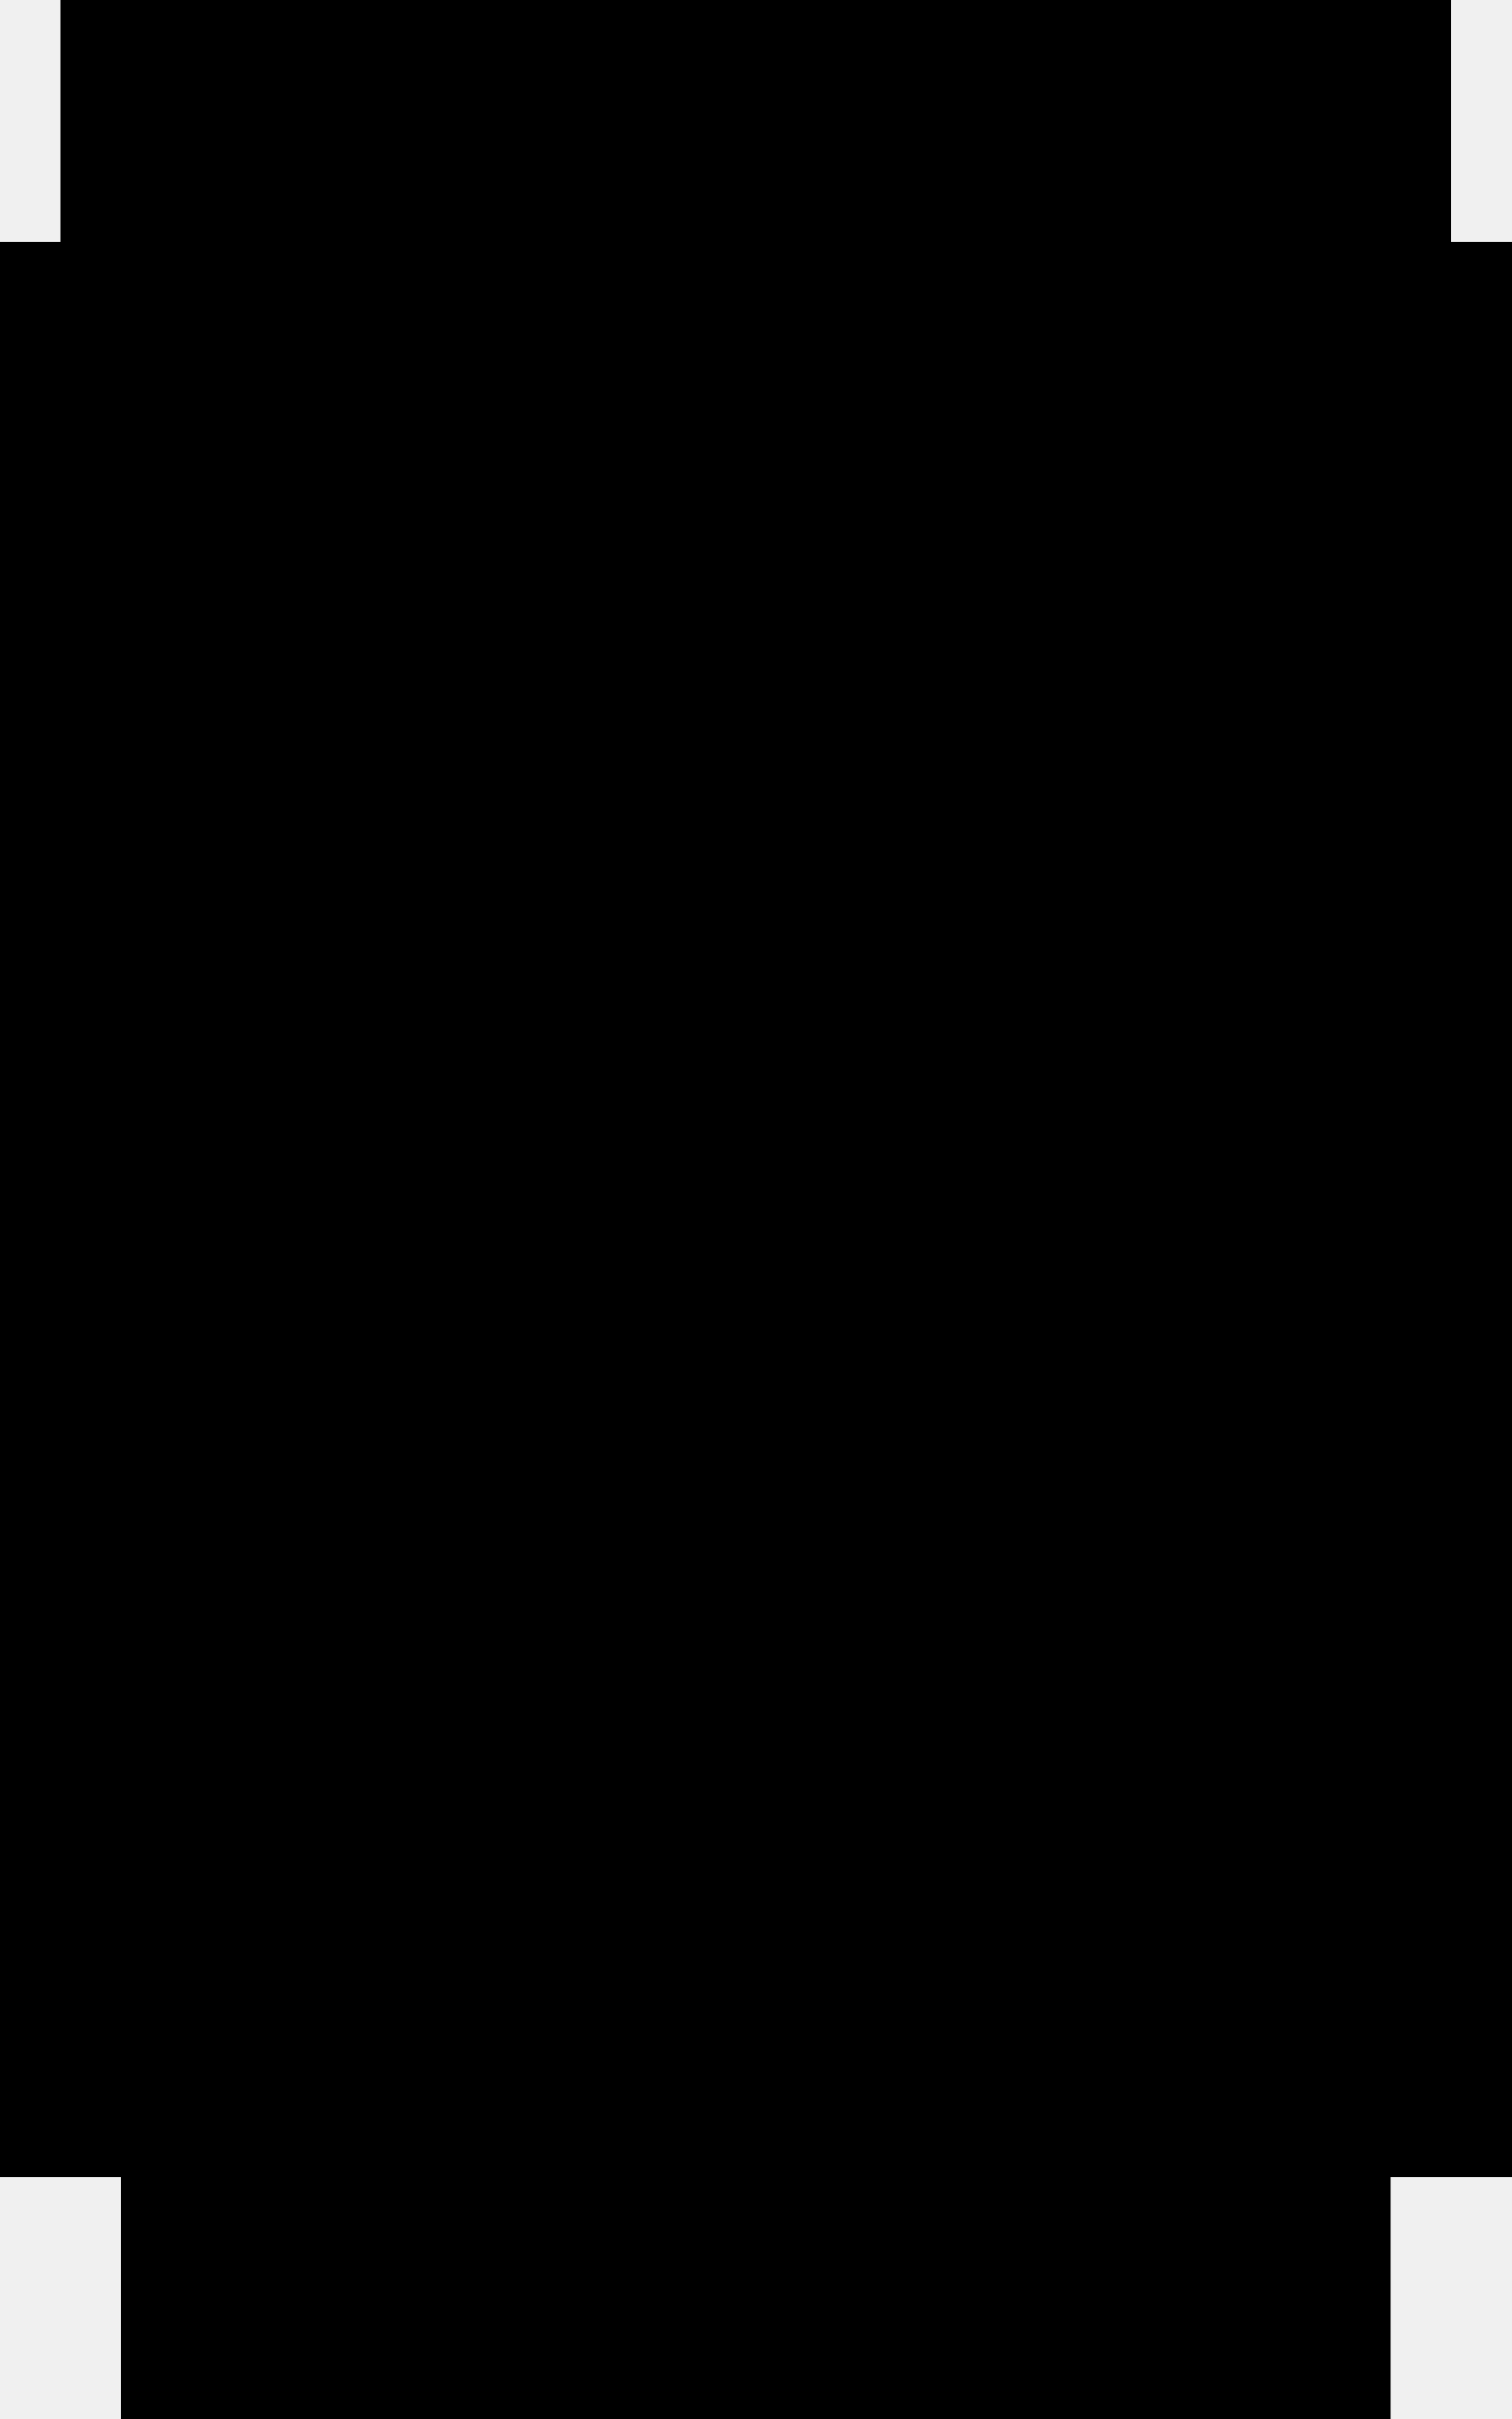
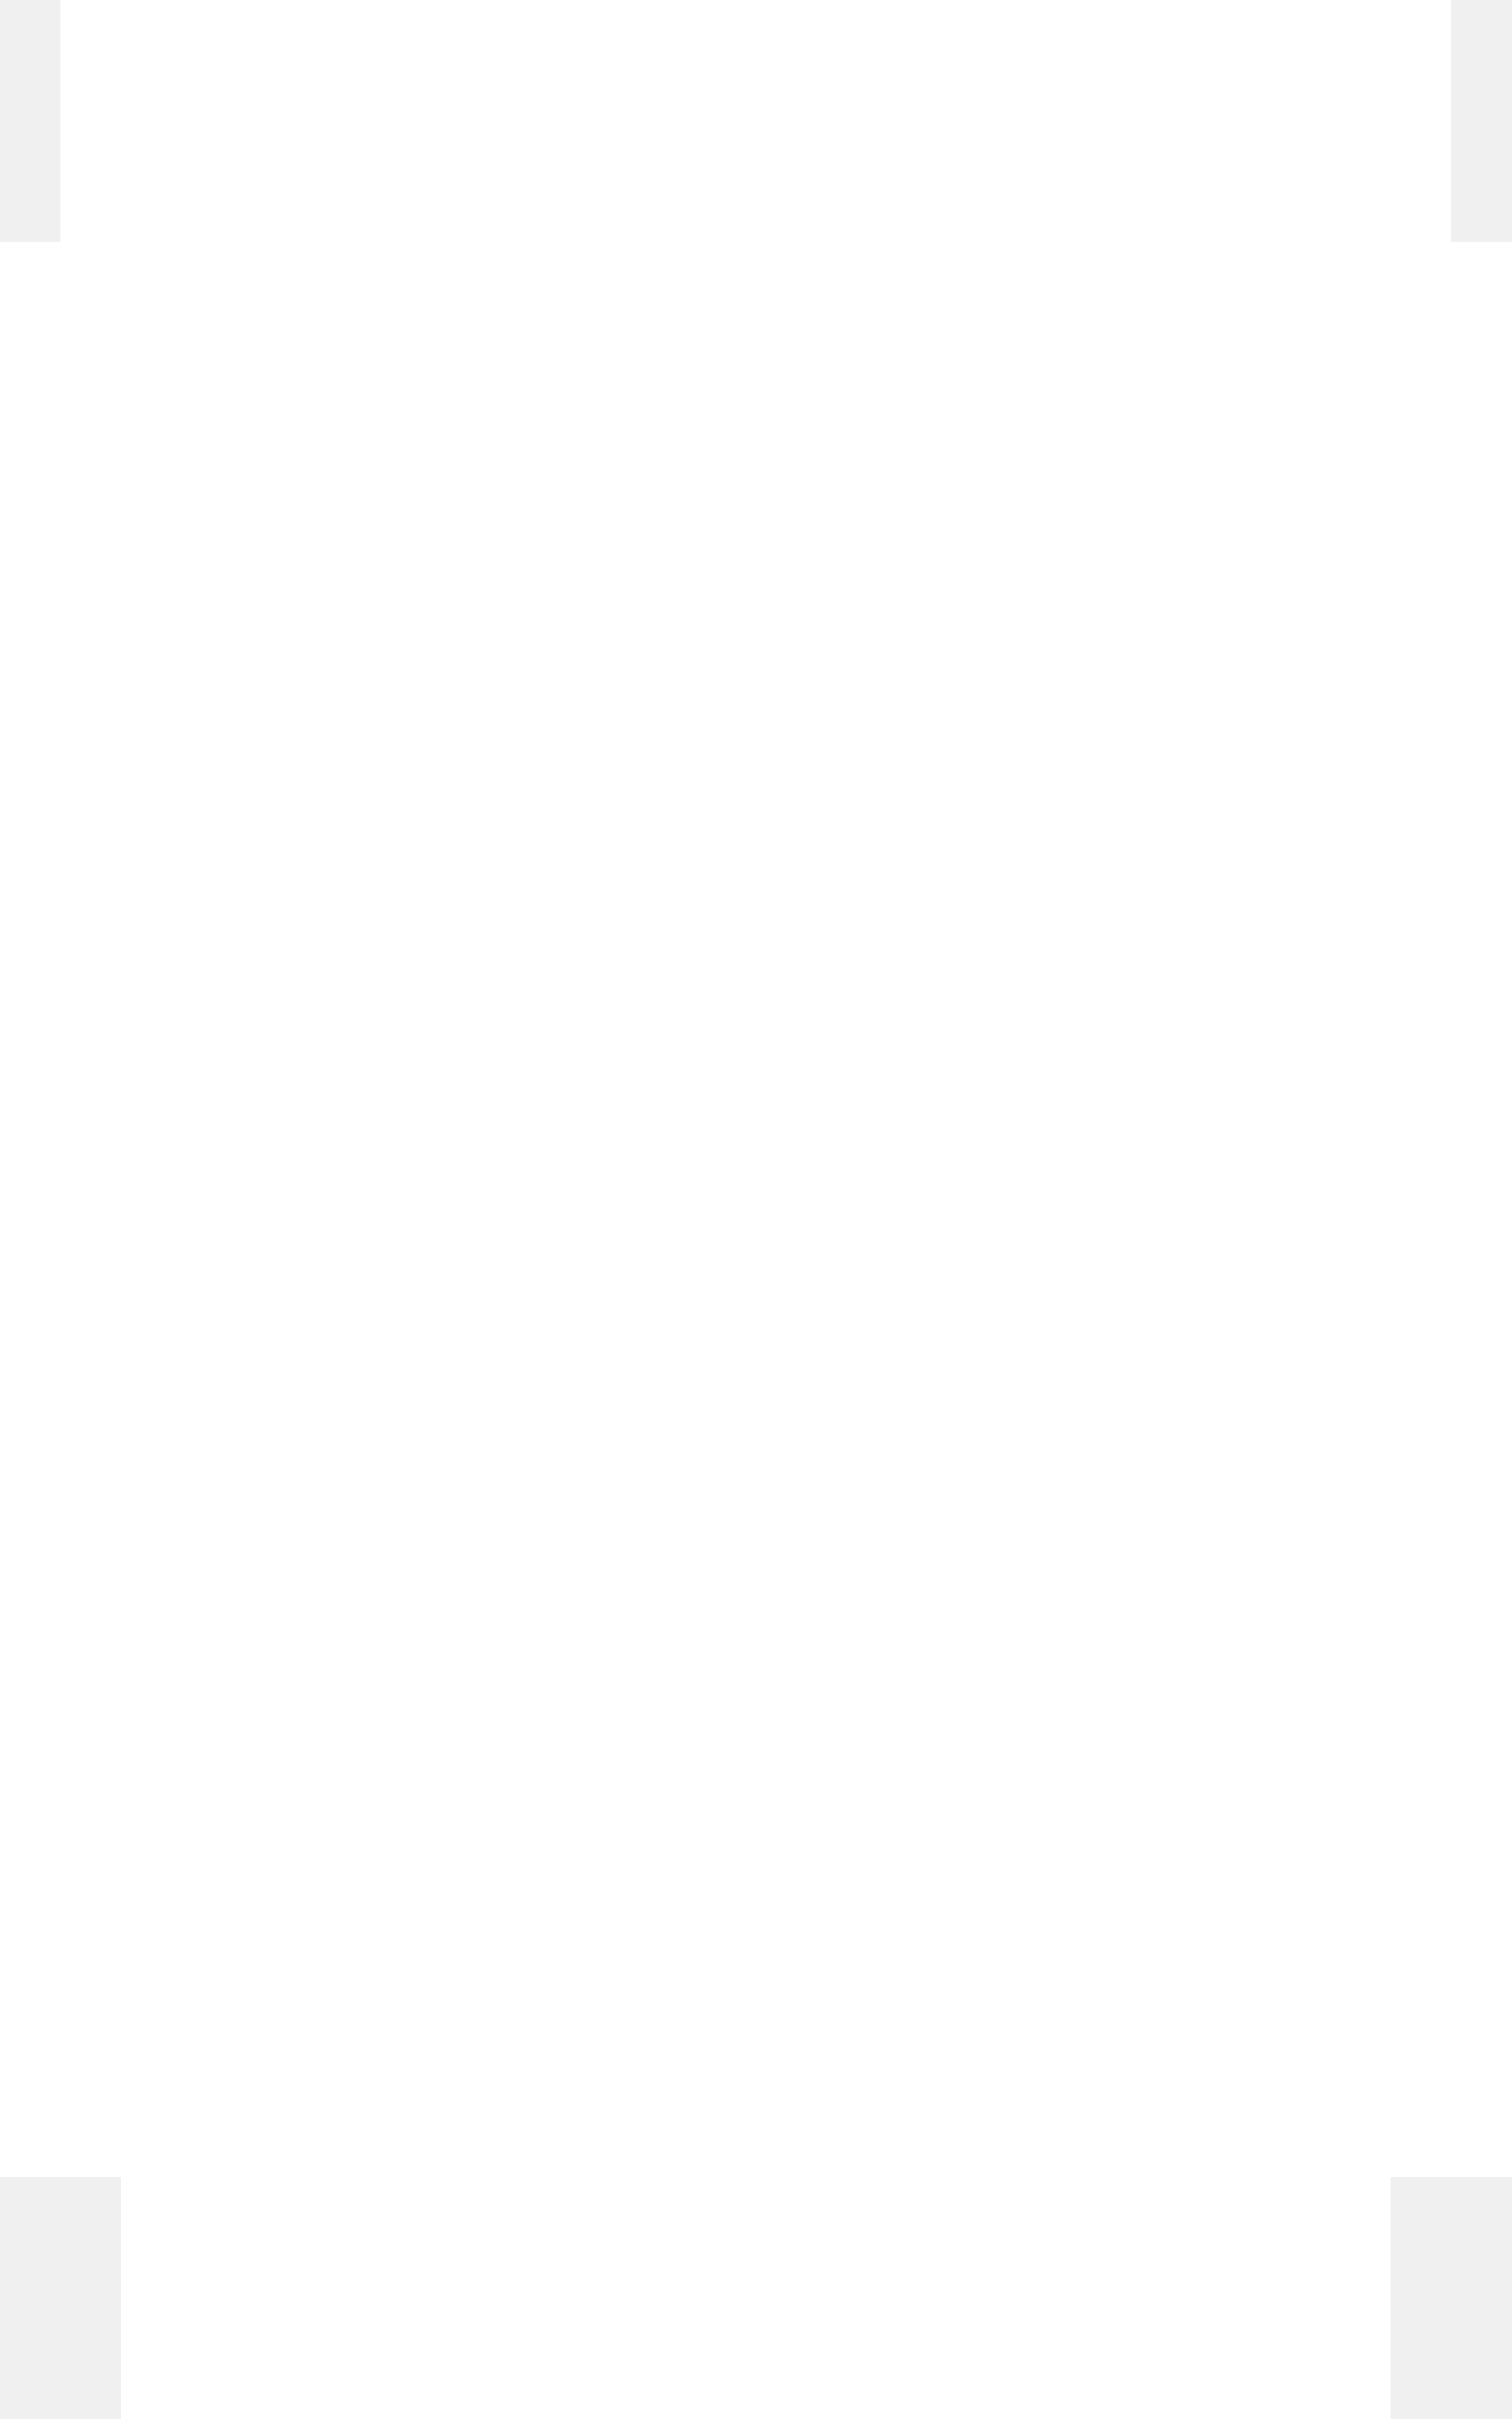
<svg xmlns="http://www.w3.org/2000/svg" xmlns:xlink="http://www.w3.org/1999/xlink" version="1.1" id="Layer_1" x="0px" y="0px" viewBox="0 0 25 40" enable-background="new 0 0 25 40" xml:space="preserve">
  <g>
    <g>
      <defs>
        <rect id="SVGID_1_" x="0" width="25" height="40" />
      </defs>
      <defs>
        <path id="SVGID_2_" d="M3,15v-4c0-1.1,0.9-2,2-2h15c1.1,0,2,0.9,2,2v4v3H3V15L3,15z M3,15" />
      </defs>
      <defs>
        <rect id="SVGID_3_" x="0" y="-752" width="612" height="792" />
      </defs>
      <clipPath id="SVGID_4_">
        <use xlink:href="#SVGID_1_" overflow="visible" />
      </clipPath>
      <clipPath id="SVGID_5_" clip-path="url(#SVGID_4_)">
        <use xlink:href="#SVGID_2_" overflow="visible" />
      </clipPath>
      <clipPath id="SVGID_6_" clip-path="url(#SVGID_5_)">
        <use xlink:href="#SVGID_3_" overflow="visible" />
      </clipPath>
-       <path clip-path="url(#SVGID_6_)" fill-rule="evenodd" clip-rule="evenodd" d="M-2,4h29v19H-2V4z M-2,4" />
+       <path clip-path="url(#SVGID_6_)" fill-rule="evenodd" fill="#fff" clip-rule="evenodd" d="M-2,4h29v19H-2V4z M-2,4" />
    </g>
    <g>
      <defs>
        <rect id="SVGID_7_" x="0" width="25" height="40" />
      </defs>
      <defs>
        <path id="SVGID_8_" d="M6,2.5V2c0-1.1,0.9-2,2-2h9c1.1,0,2,0.9,2,2v0.5V7H6V2.5L6,2.5z M6,2.5" />
      </defs>
      <defs>
        <rect id="SVGID_9_" x="0" y="-752" width="612" height="792" />
      </defs>
      <clipPath id="SVGID_10_">
        <use xlink:href="#SVGID_7_" overflow="visible" />
      </clipPath>
      <clipPath id="SVGID_11_" clip-path="url(#SVGID_10_)">
        <use xlink:href="#SVGID_8_" overflow="visible" />
      </clipPath>
      <clipPath id="SVGID_12_" clip-path="url(#SVGID_11_)">
        <use xlink:href="#SVGID_9_" overflow="visible" />
      </clipPath>
-       <path clip-path="url(#SVGID_12_)" fill-rule="evenodd" clip-rule="evenodd" d="M1-5h23v17H1V-5z M1-5" />
+       <path clip-path="url(#SVGID_12_)" fill-rule="evenodd" fill="#fff" clip-rule="evenodd" d="M1-5h23v17H1V-5z M1-5" />
    </g>
    <g>
      <defs>
        <rect id="SVGID_13_" x="0" width="25" height="40" />
      </defs>
      <defs>
        <path id="SVGID_14_" d="M0,27v-5c0-1.1,0.9-2,2-2h21c1.1,0,2,0.9,2,2v5v4H0V27L0,27z M0,27" />
      </defs>
      <defs>
        <rect id="SVGID_15_" x="0" y="-752" width="612" height="792" />
      </defs>
      <clipPath id="SVGID_16_">
        <use xlink:href="#SVGID_13_" overflow="visible" />
      </clipPath>
      <clipPath id="SVGID_17_" clip-path="url(#SVGID_16_)">
        <use xlink:href="#SVGID_14_" overflow="visible" />
      </clipPath>
      <clipPath id="SVGID_18_" clip-path="url(#SVGID_17_)">
        <use xlink:href="#SVGID_15_" overflow="visible" />
      </clipPath>
-       <path clip-path="url(#SVGID_18_)" fill-rule="evenodd" clip-rule="evenodd" d="M-5,15h35v21H-5V15z M-5,15" />
+       <path clip-path="url(#SVGID_18_)" fill-rule="evenodd" fill="#fff" clip-rule="evenodd" d="M-5,15h35v21H-5V15z M-5,15" />
    </g>
    <g>
      <defs>
        <rect id="SVGID_19_" x="0" y="-1" width="25" height="40" />
      </defs>
      <defs>
        <path id="SVGID_20_" d="M11,30v7h3v-7H11L11,30z M11,30" />
      </defs>
      <defs>
        <rect id="SVGID_21_" x="0" y="-753" width="612" height="792" />
      </defs>
      <clipPath id="SVGID_22_">
        <use xlink:href="#SVGID_19_" overflow="visible" />
      </clipPath>
      <clipPath id="SVGID_23_" clip-path="url(#SVGID_22_)">
        <use xlink:href="#SVGID_20_" overflow="visible" />
      </clipPath>
      <clipPath id="SVGID_24_" clip-path="url(#SVGID_23_)">
        <use xlink:href="#SVGID_21_" overflow="visible" />
      </clipPath>
-       <path clip-path="url(#SVGID_24_)" fill-rule="evenodd" clip-rule="evenodd" d="M6,25h13v17H6V25z M6,25" />
+       <path clip-path="url(#SVGID_24_)" fill-rule="evenodd" fill="#fff" clip-rule="evenodd" d="M6,25h13v17H6V25z M6,25" />
    </g>
    <g>
      <defs>
        <rect id="SVGID_25_" x="0" width="25" height="40" />
      </defs>
      <defs>
        <path id="SVGID_26_" d="M7,37v3h11v-3H7L7,37z M7,37" />
      </defs>
      <defs>
        <rect id="SVGID_27_" x="0" y="-752" width="612" height="792" />
      </defs>
      <clipPath id="SVGID_28_">
        <use xlink:href="#SVGID_25_" overflow="visible" />
      </clipPath>
      <clipPath id="SVGID_29_" clip-path="url(#SVGID_28_)">
        <use xlink:href="#SVGID_26_" overflow="visible" />
      </clipPath>
      <clipPath id="SVGID_30_" clip-path="url(#SVGID_29_)">
        <use xlink:href="#SVGID_27_" overflow="visible" />
      </clipPath>
-       <path clip-path="url(#SVGID_30_)" fill-rule="evenodd" clip-rule="evenodd" d="M2,32h21v13H2V32z M2,32" />
+       <path clip-path="url(#SVGID_30_)" fill-rule="evenodd" fill="#fff" clip-rule="evenodd" d="M2,32h21v13H2V32z M2,32" />
    </g>
  </g>
</svg>
